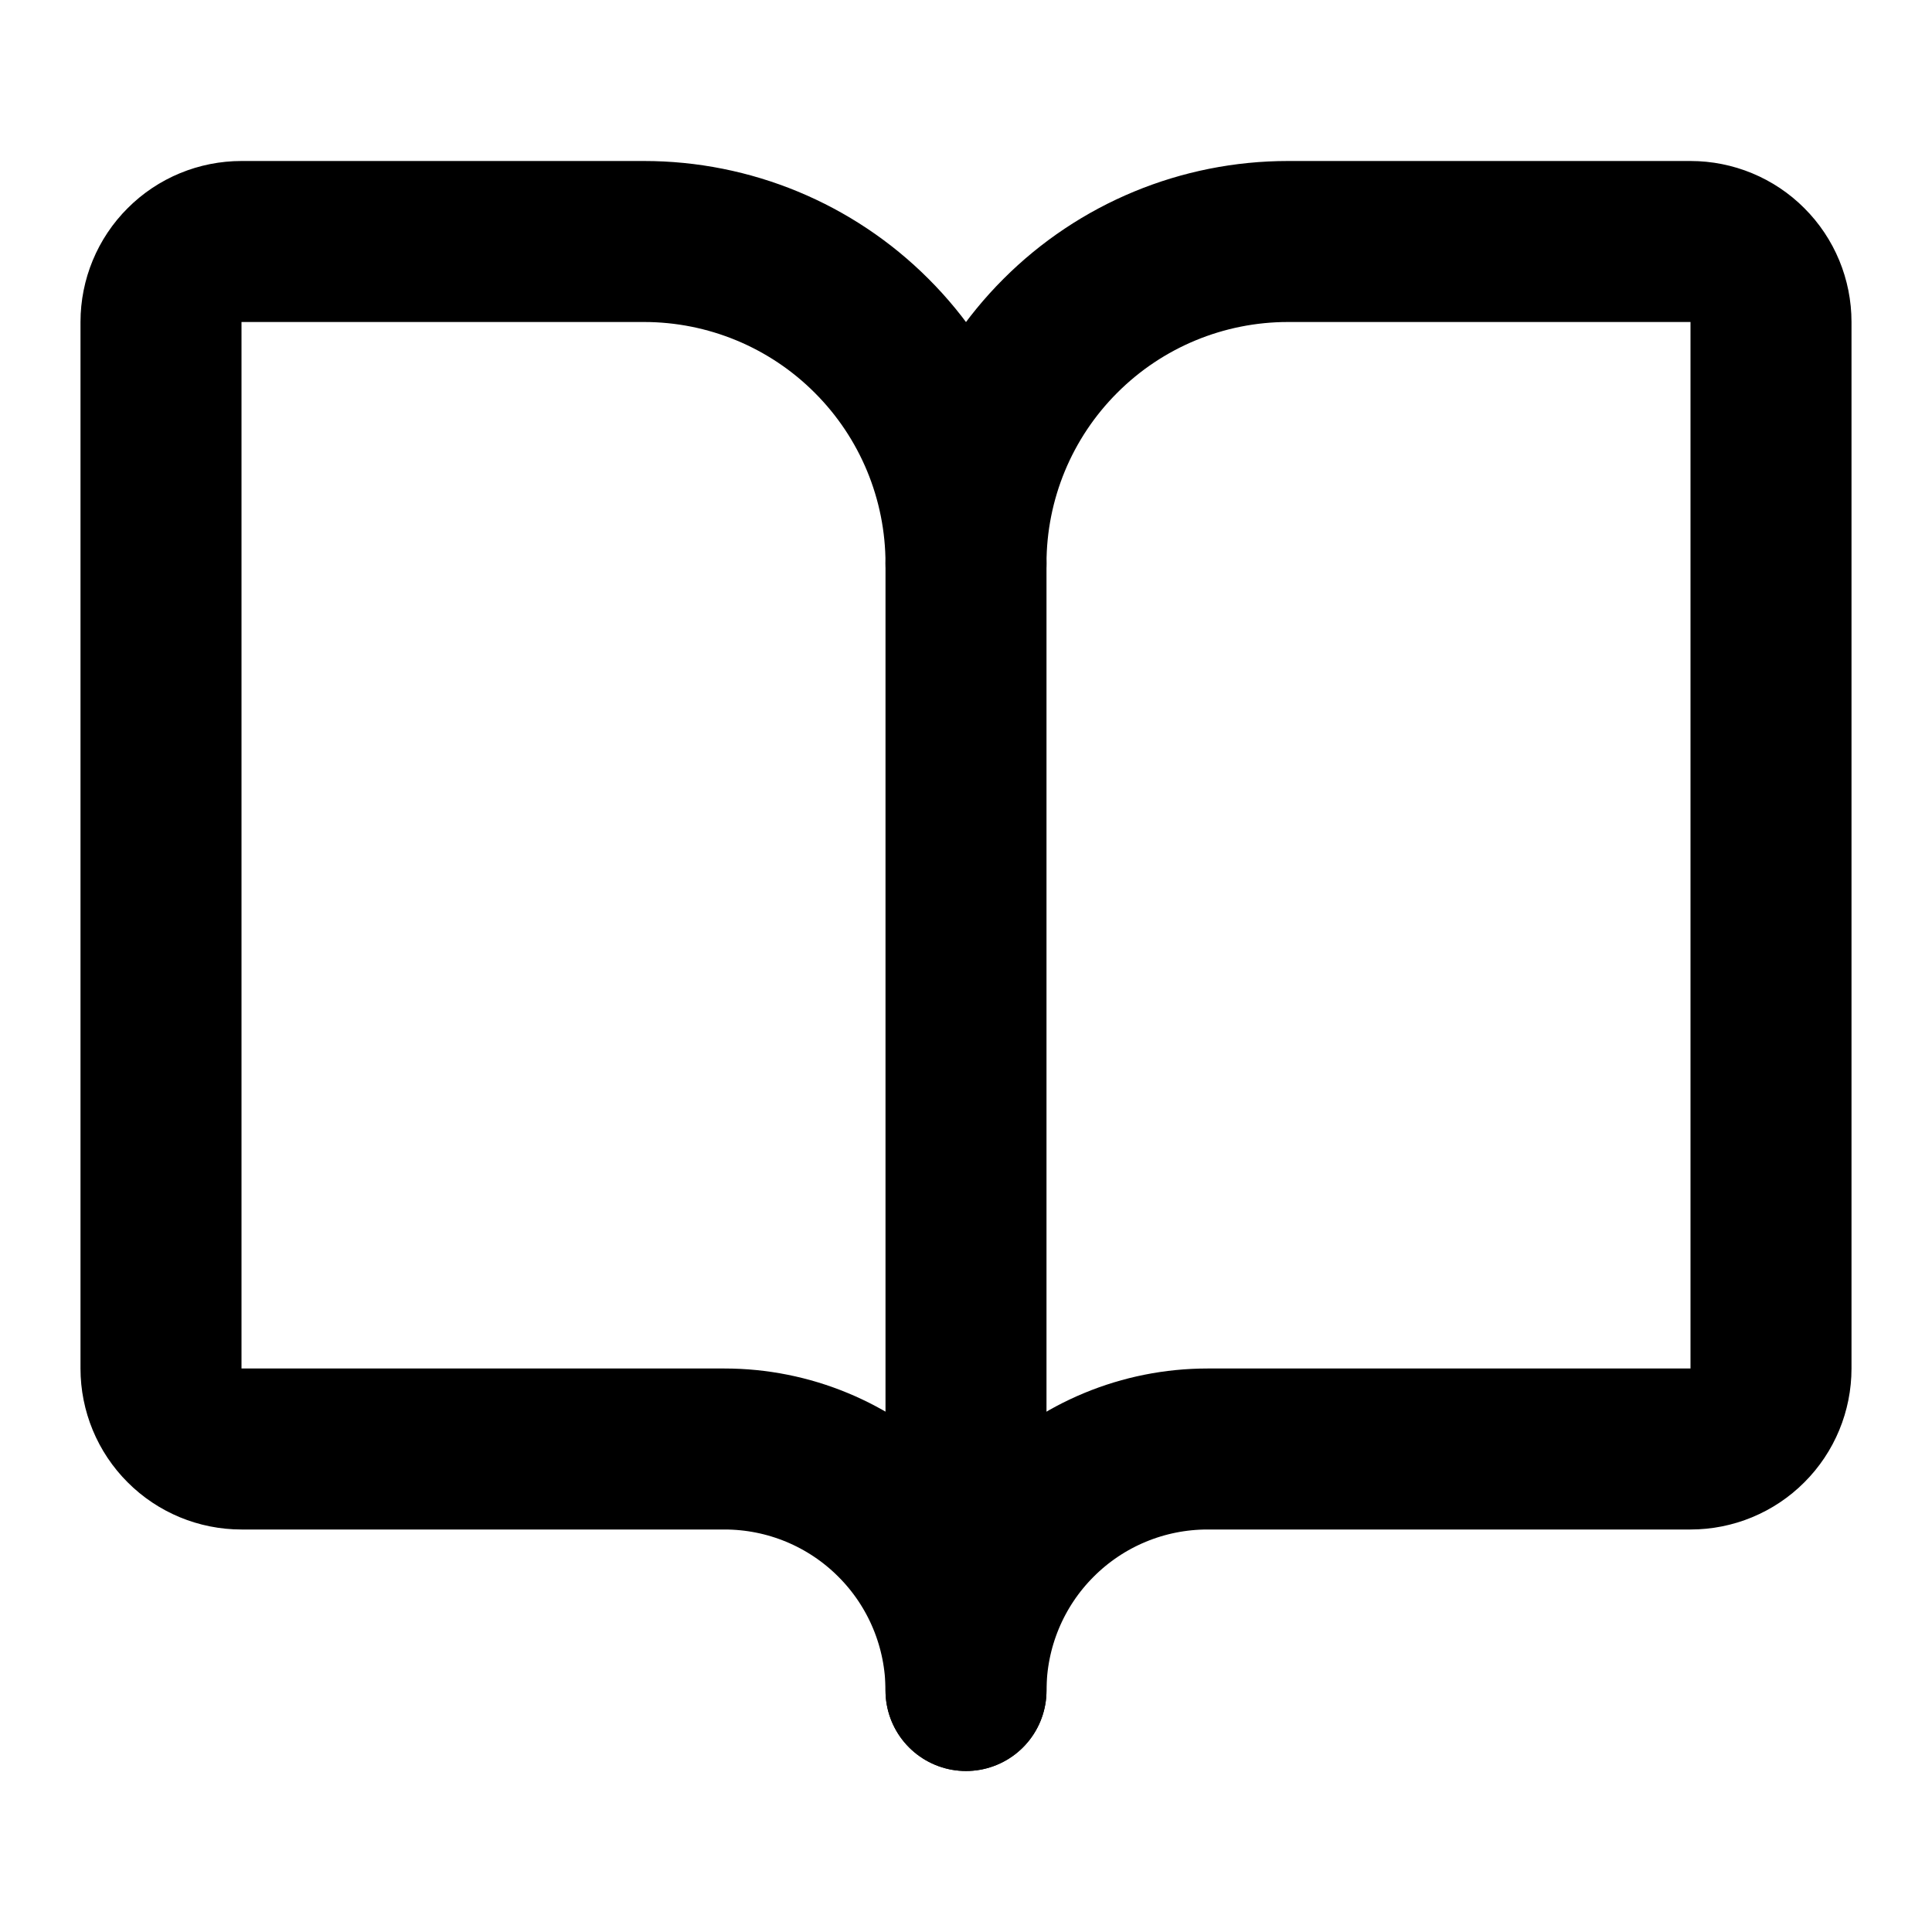
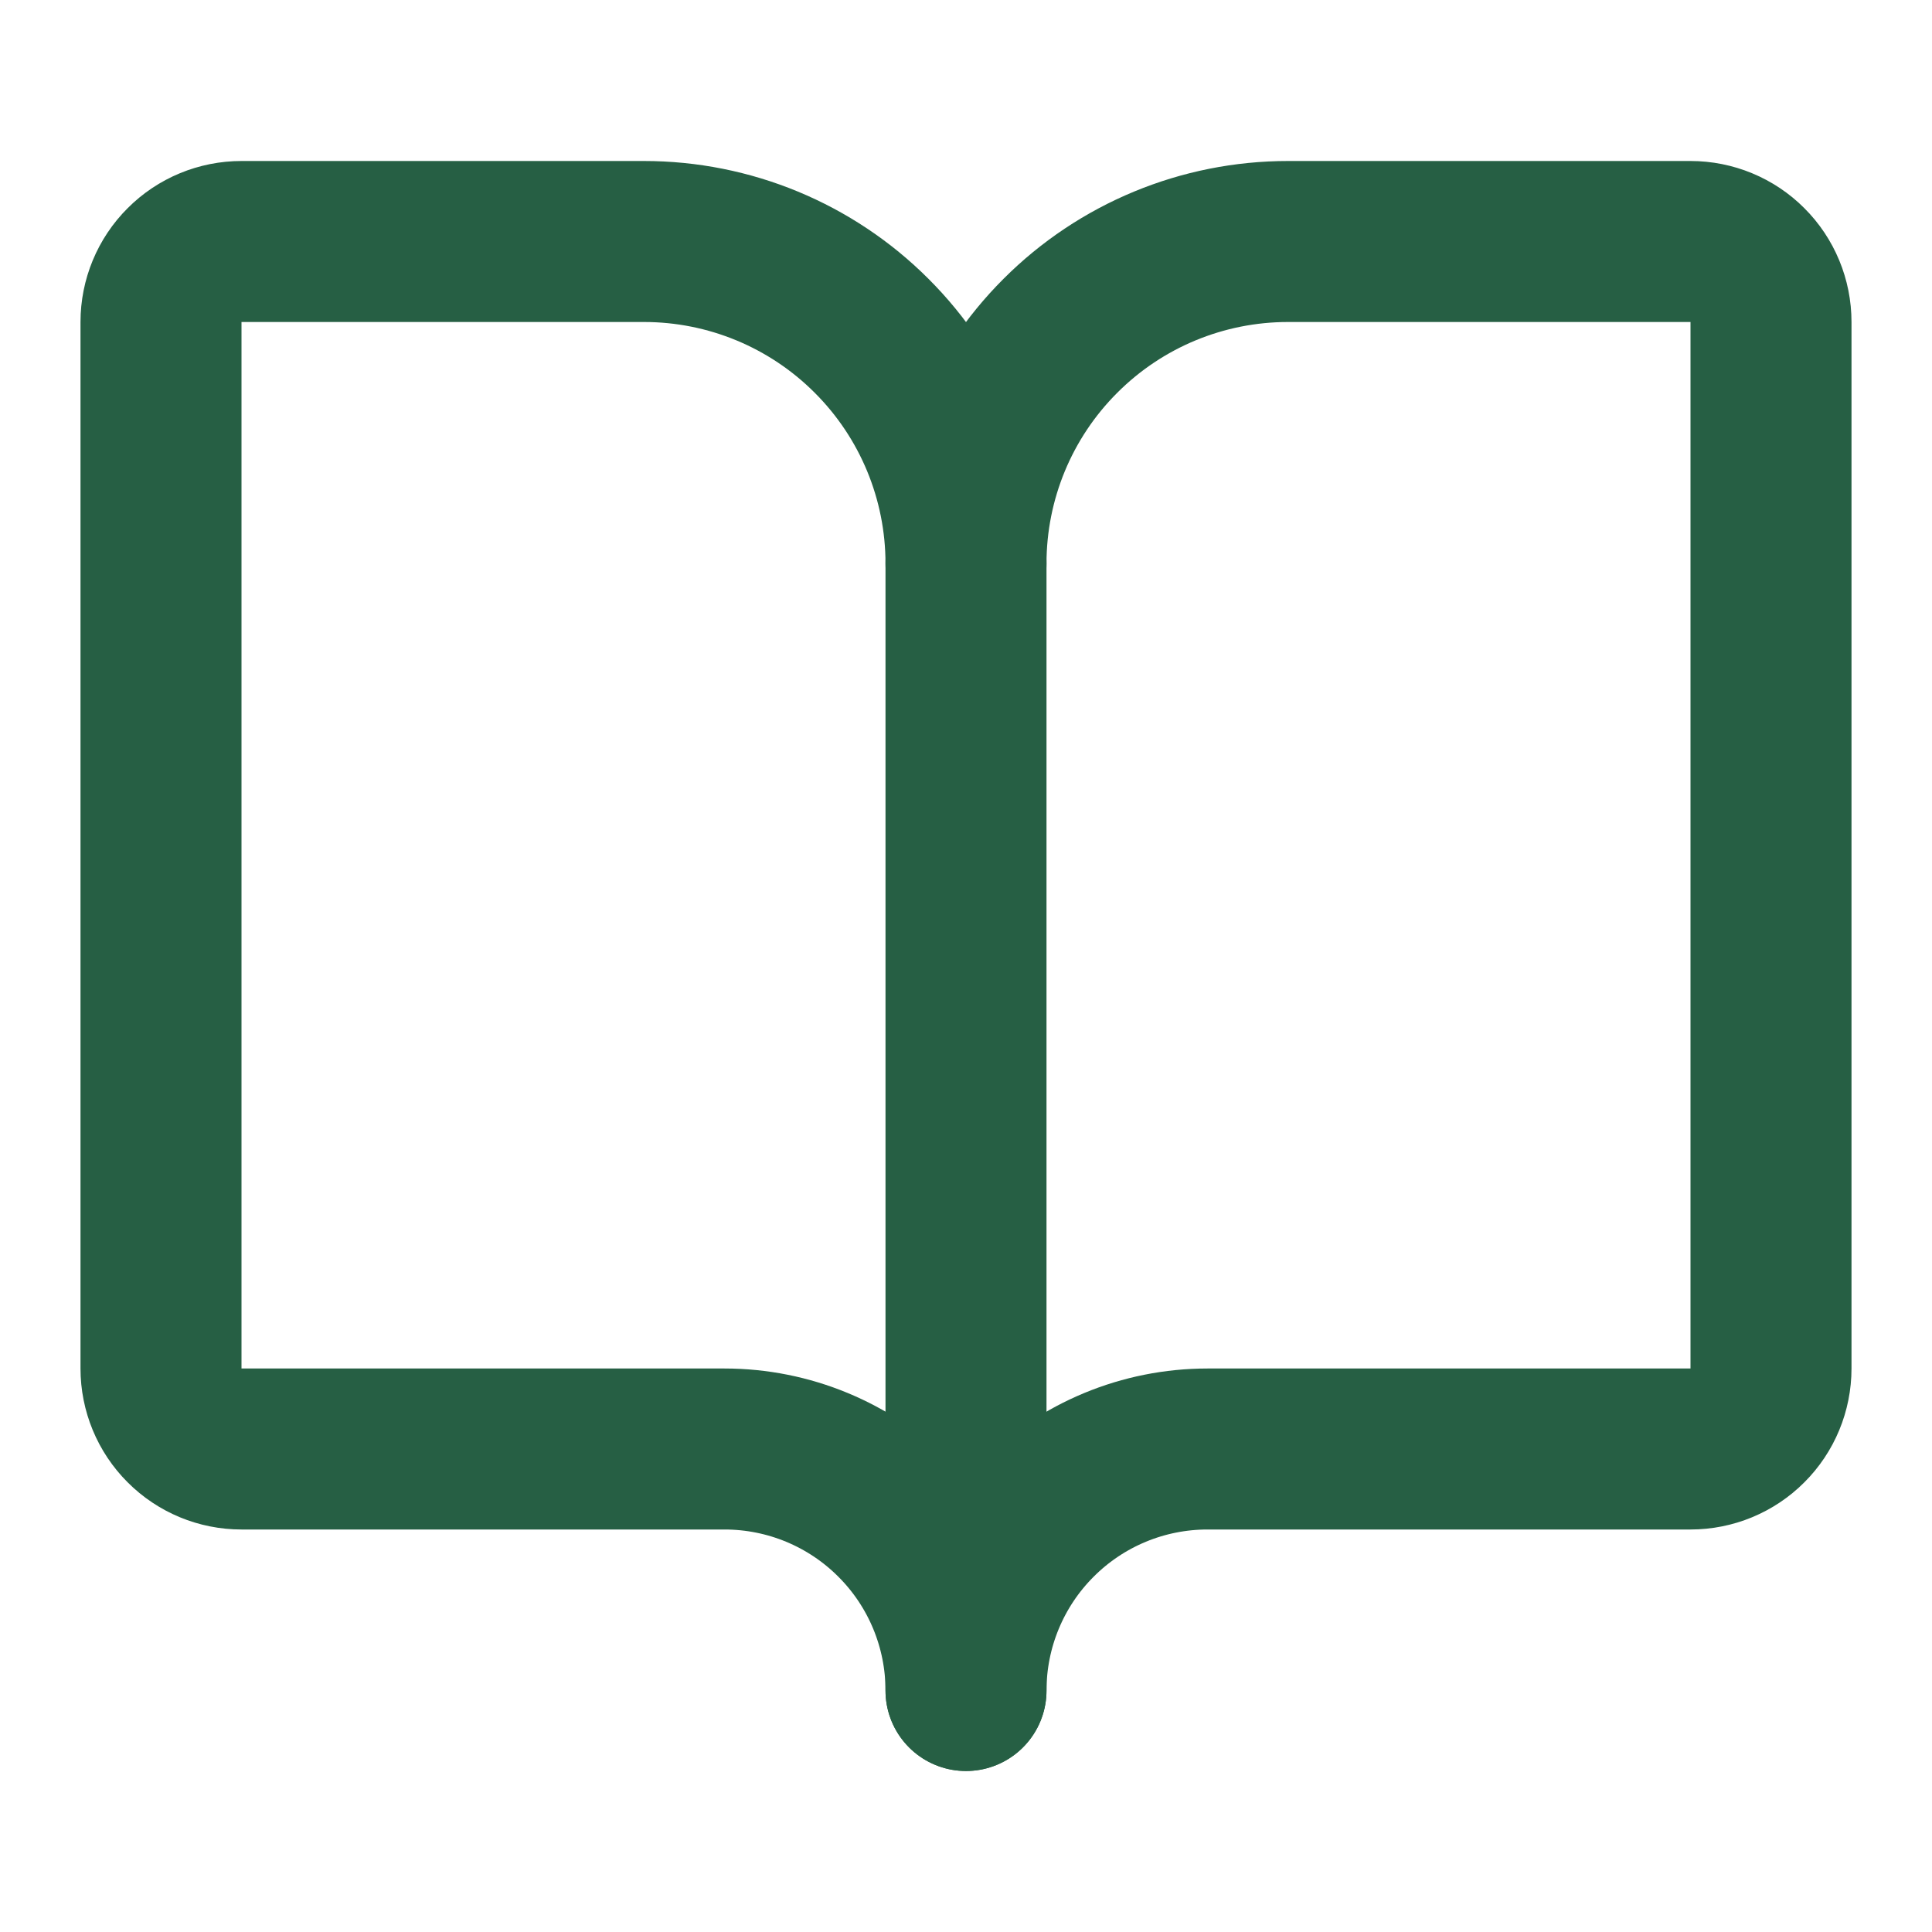
<svg xmlns="http://www.w3.org/2000/svg" width="24" height="24" viewBox="0 0 24 24" fill="none">
-   <path d="M12 7V21" stroke="currentColor" stroke-width="2" stroke-linecap="round" stroke-linejoin="round" />
-   <path d="M3 18C2.735 18 2.48 17.895 2.293 17.707C2.105 17.52 2 17.265 2 17V4C2 3.735 2.105 3.48 2.293 3.293C2.48 3.105 2.735 3 3 3H8C9.061 3 10.078 3.421 10.828 4.172C11.579 4.922 12 5.939 12 7C12 5.939 12.421 4.922 13.172 4.172C13.922 3.421 14.939 3 16 3H21C21.265 3 21.52 3.105 21.707 3.293C21.895 3.48 22 3.735 22 4V17C22 17.265 21.895 17.52 21.707 17.707C21.52 17.895 21.265 18 21 18H15C14.204 18 13.441 18.316 12.879 18.879C12.316 19.441 12 20.204 12 21C12 20.204 11.684 19.441 11.121 18.879C10.559 18.316 9.796 18 9 18H3Z" stroke="currentColor" stroke-width="2" stroke-linecap="round" stroke-linejoin="round" />
+   <path d="M12 7V21" stroke="#265F44" stroke-width="2" stroke-linecap="round" stroke-linejoin="round" />
+   <path d="M3 18C2.735 18 2.48 17.895 2.293 17.707C2.105 17.52 2 17.265 2 17V4C2 3.735 2.105 3.48 2.293 3.293C2.48 3.105 2.735 3 3 3H8C9.061 3 10.078 3.421 10.828 4.172C11.579 4.922 12 5.939 12 7C12 5.939 12.421 4.922 13.172 4.172C13.922 3.421 14.939 3 16 3H21C21.265 3 21.52 3.105 21.707 3.293C21.895 3.48 22 3.735 22 4V17C22 17.265 21.895 17.52 21.707 17.707C21.52 17.895 21.265 18 21 18H15C14.204 18 13.441 18.316 12.879 18.879C12.316 19.441 12 20.204 12 21C12 20.204 11.684 19.441 11.121 18.879C10.559 18.316 9.796 18 9 18H3Z" stroke="#265F44" stroke-width="2" stroke-linecap="round" stroke-linejoin="round" />
</svg>
